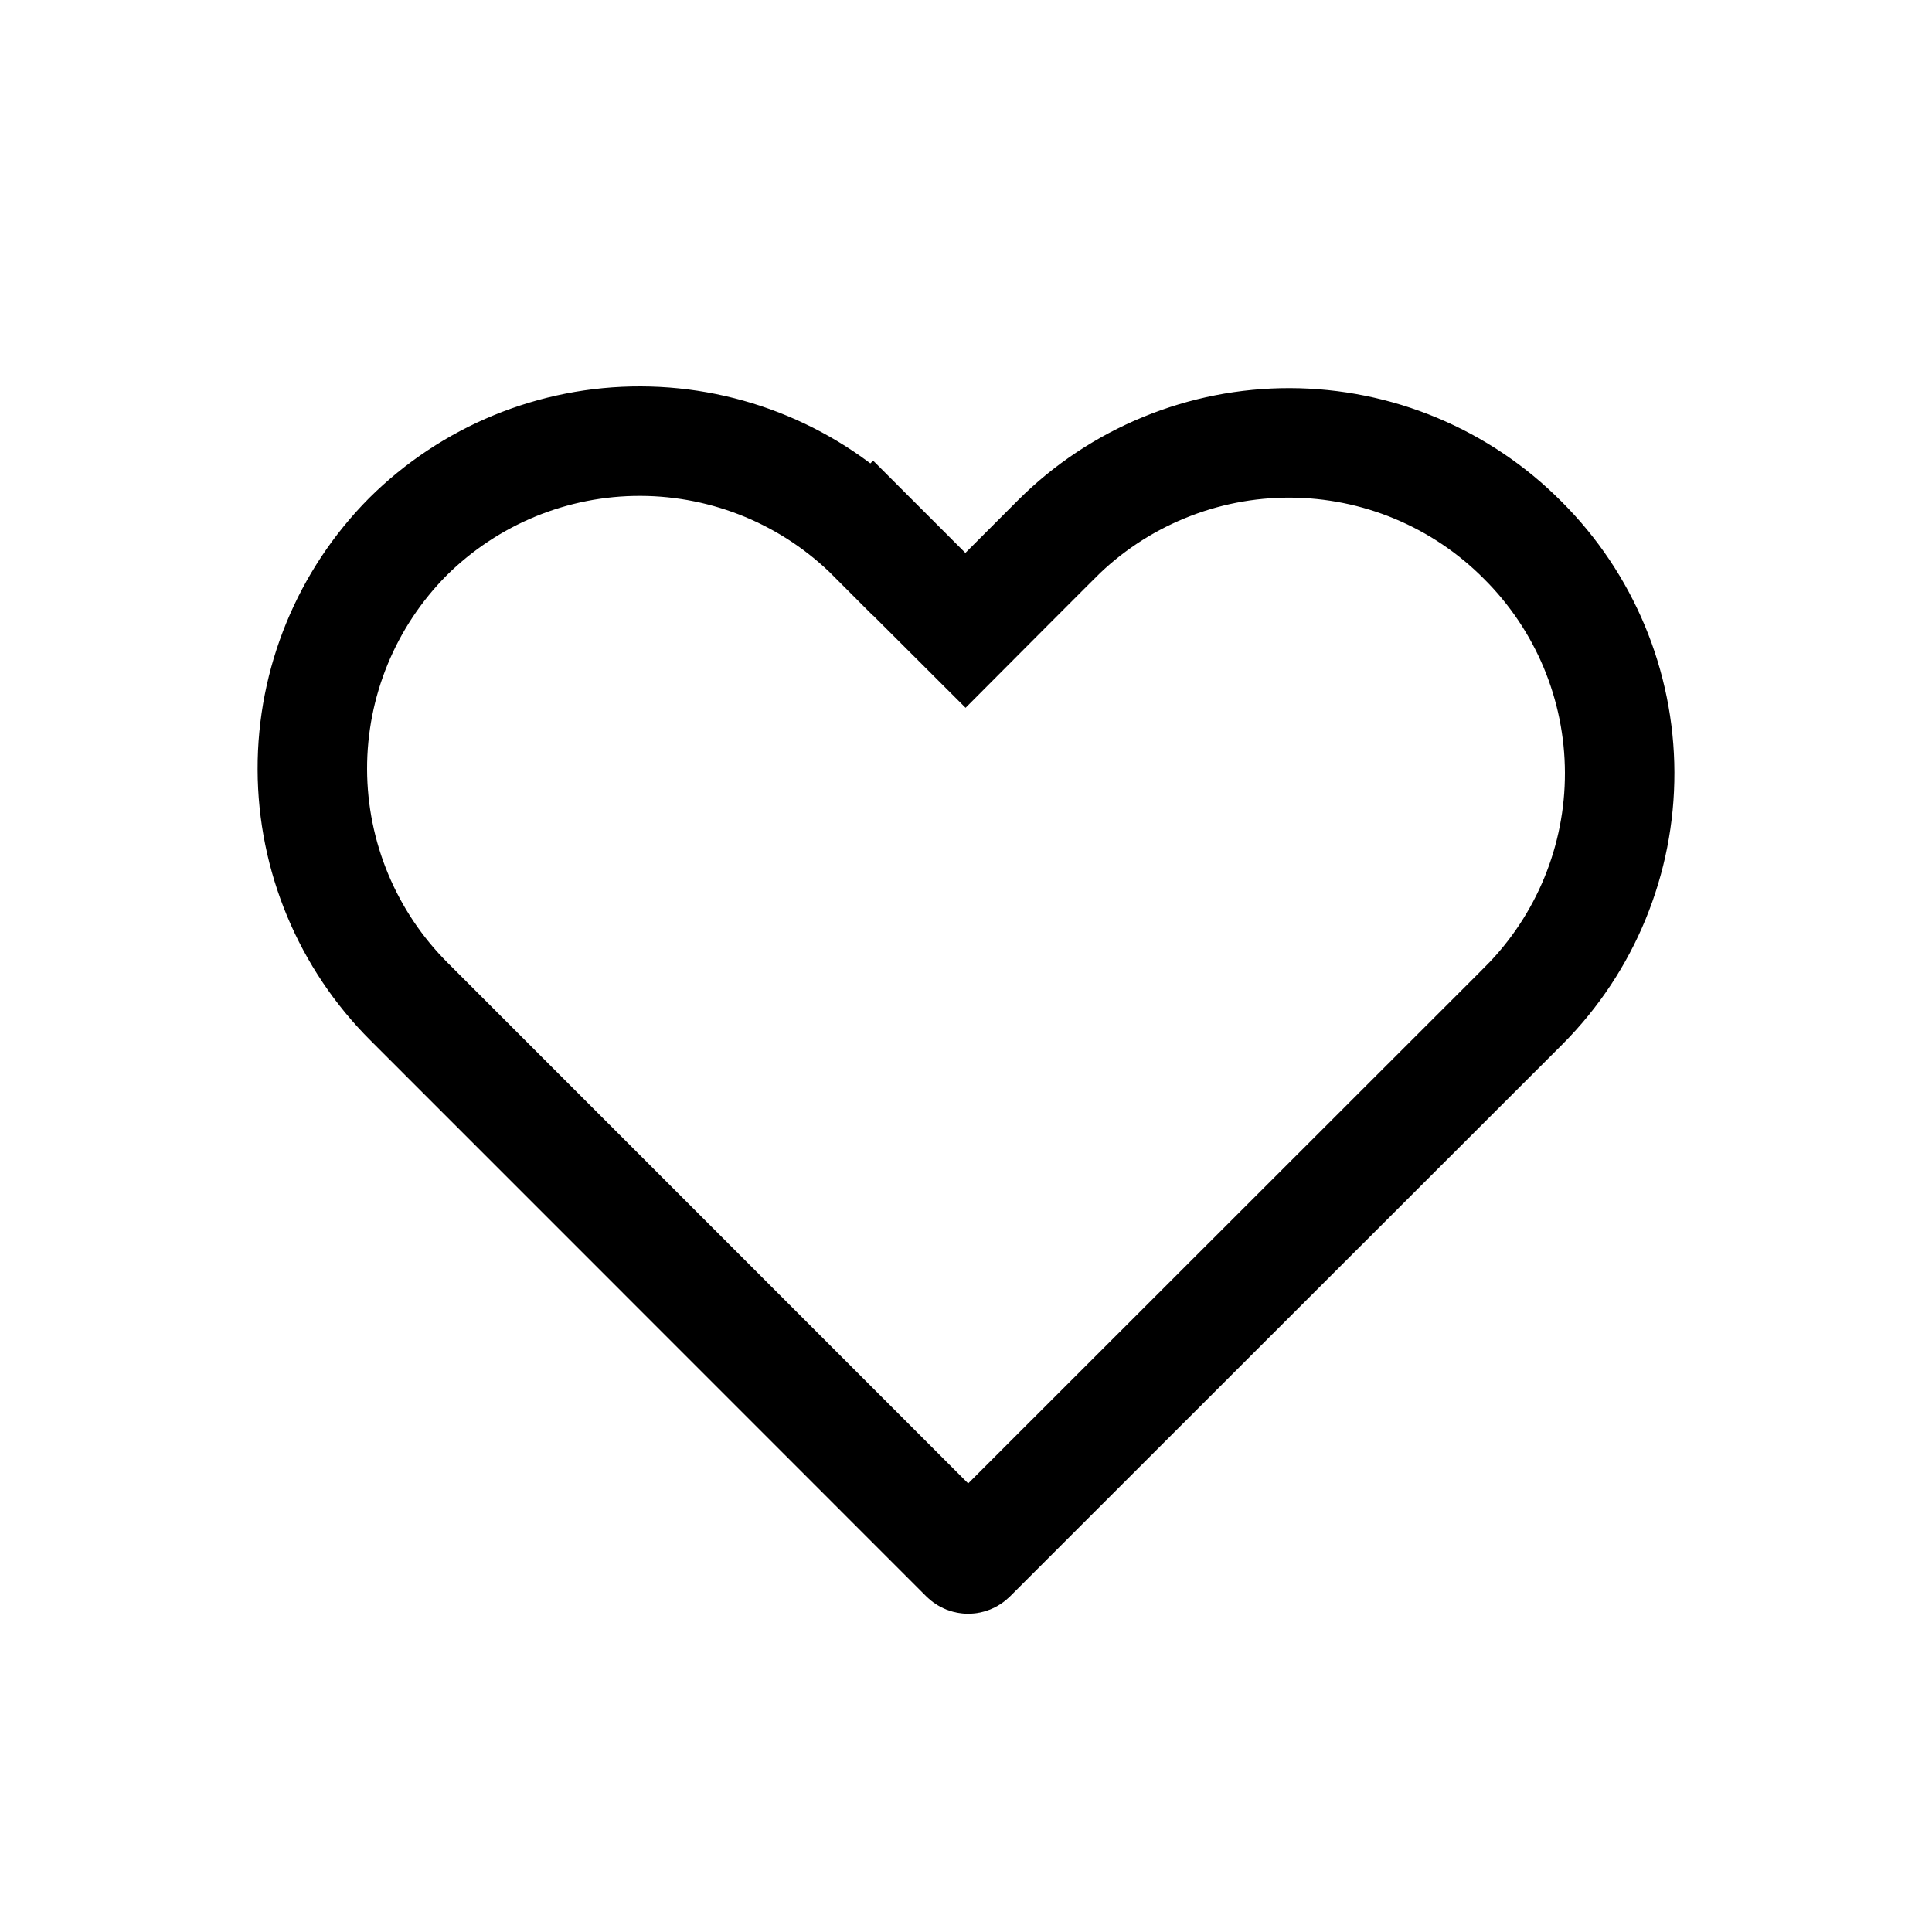
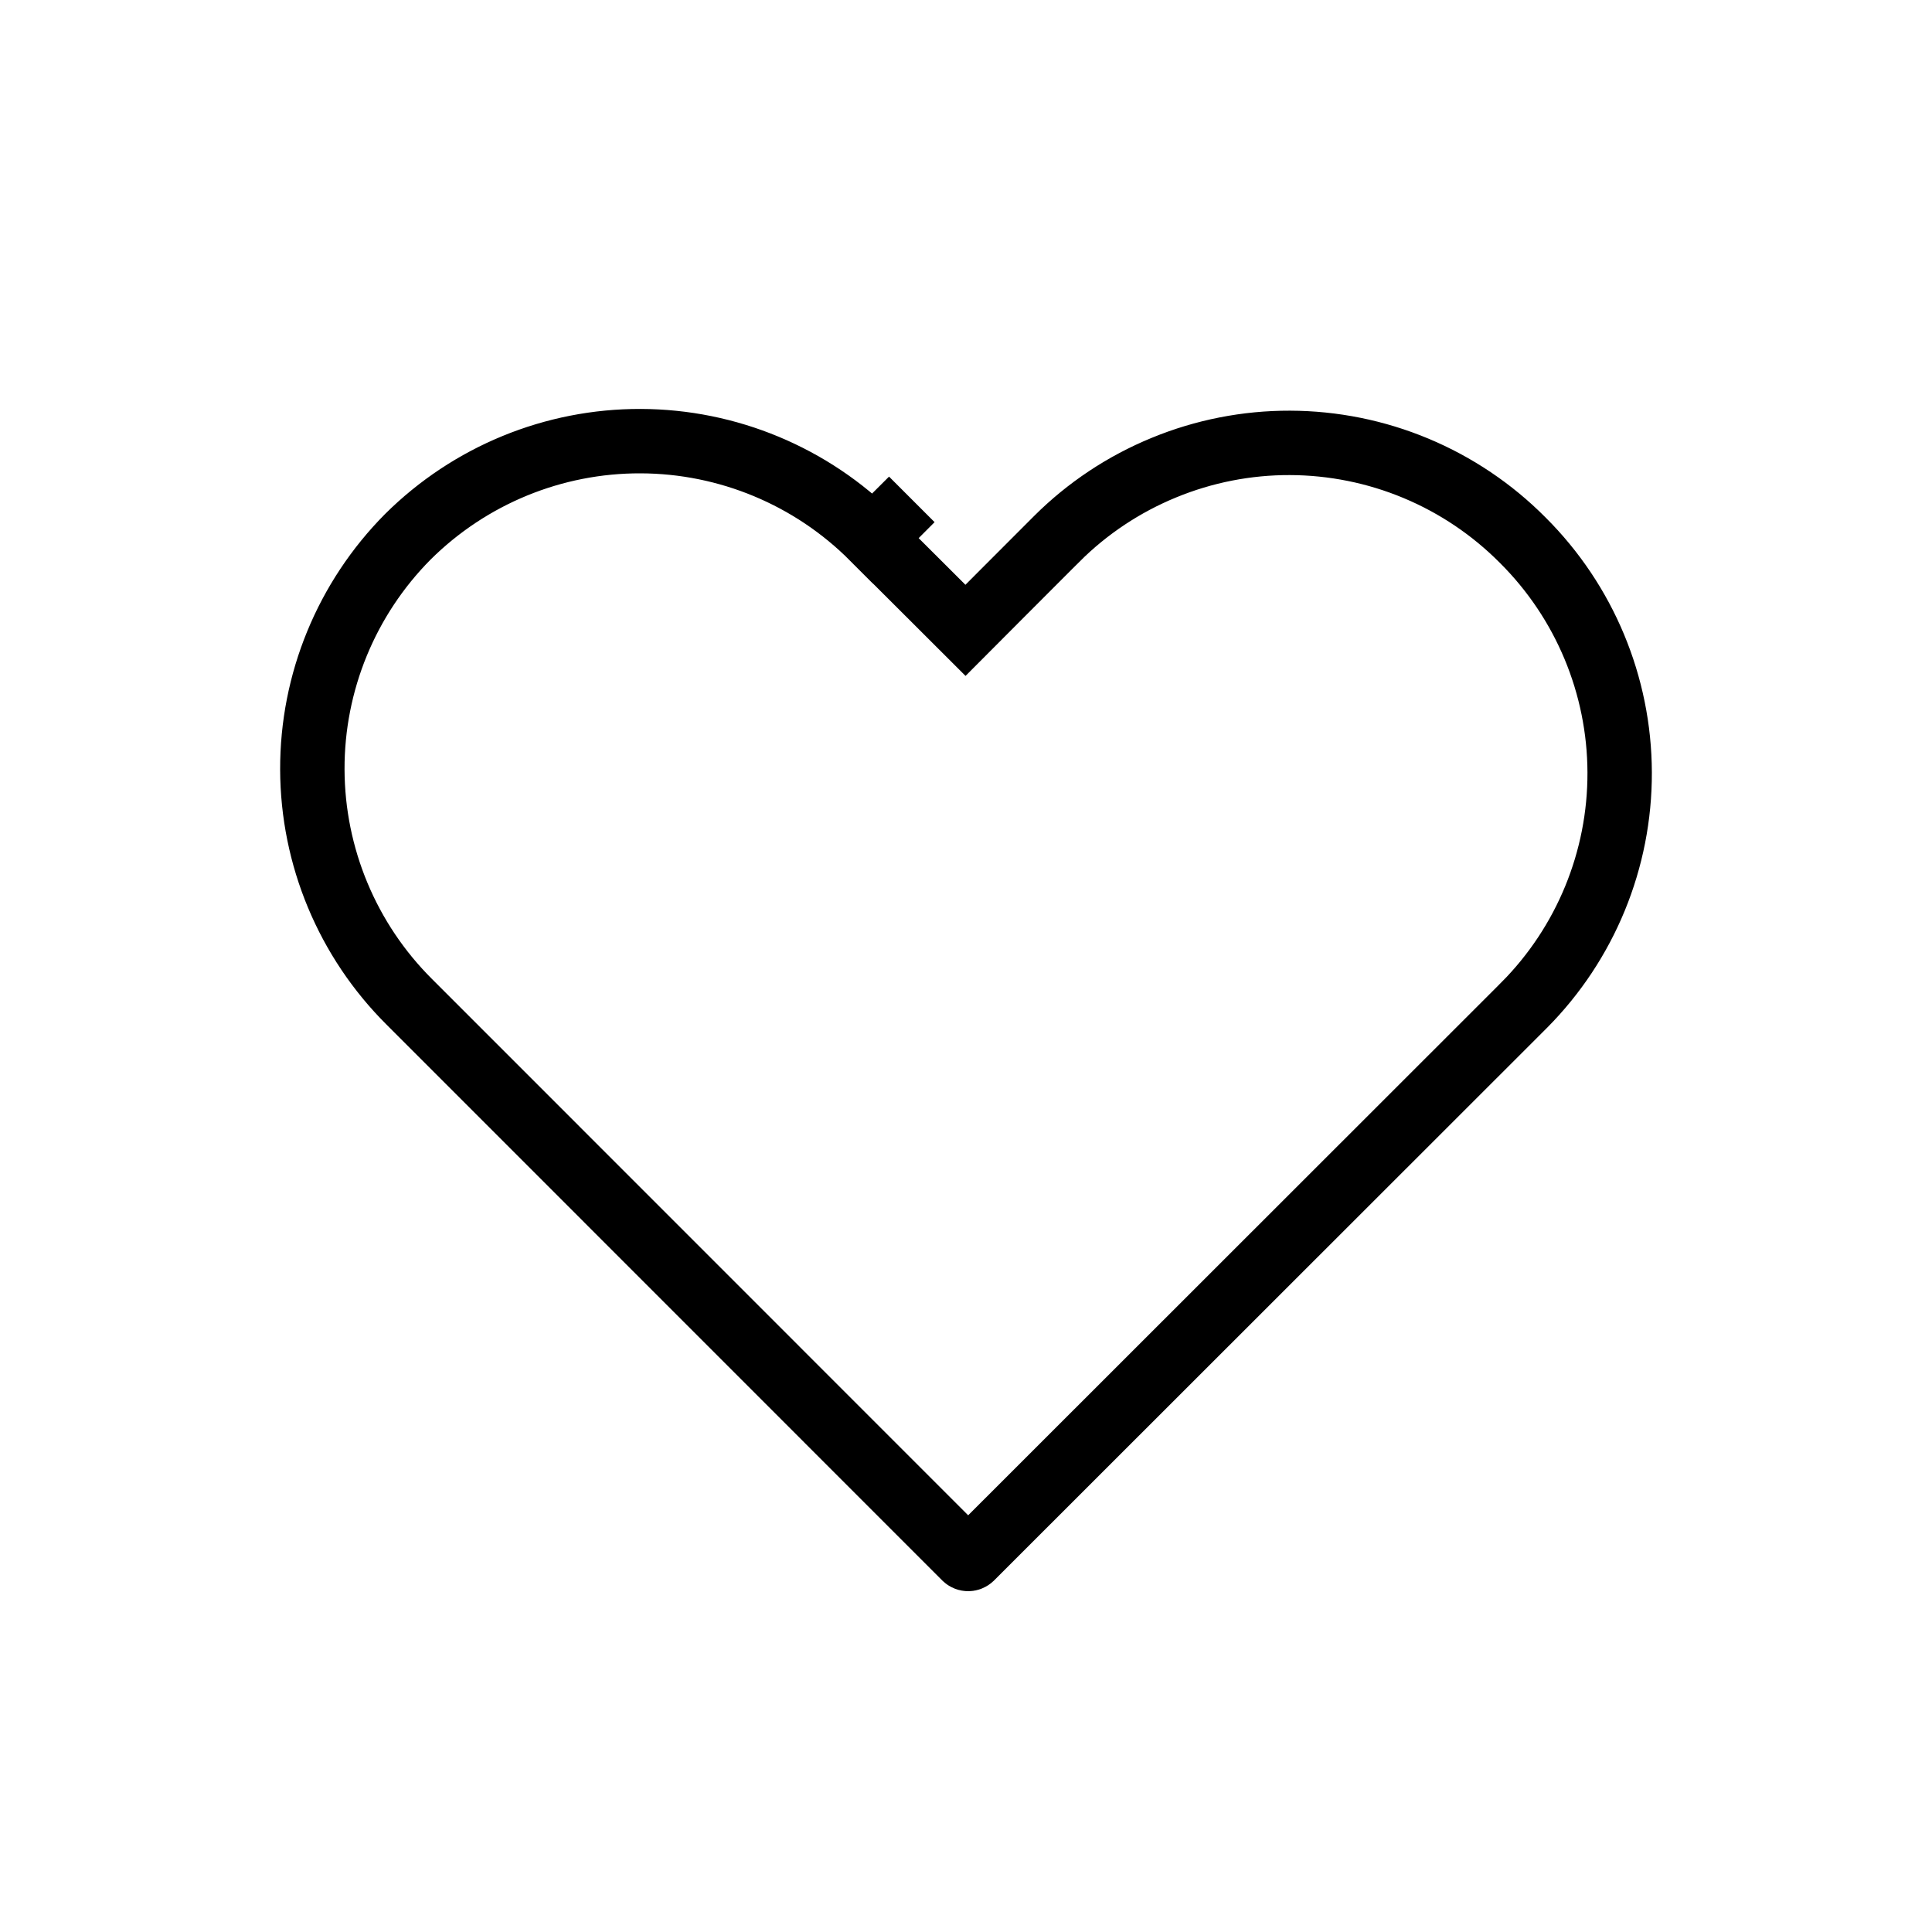
<svg xmlns="http://www.w3.org/2000/svg" width="30" height="30" viewBox="0 0 30 30" fill="none">
-   <path d="M6.334 8.334C7.295 7.38 8.594 6.846 9.948 6.85C11.302 6.854 12.6 7.395 13.556 8.355L14.158 7.755L13.558 8.357L14.39 9.187L14.992 9.788L15.592 9.186L16.41 8.367C16.41 8.366 16.41 8.366 16.411 8.366C16.886 7.892 17.451 7.517 18.072 7.262C18.693 7.006 19.358 6.875 20.03 6.877C20.702 6.879 21.367 7.013 21.987 7.272C22.607 7.531 23.169 7.909 23.643 8.386L23.646 8.389C24.605 9.344 25.146 10.641 25.15 11.995C25.154 13.349 24.62 14.649 23.666 15.609C23.666 15.61 23.665 15.61 23.665 15.61L15.081 24.189L15.081 24.189C15.068 24.201 15.051 24.208 15.034 24.208C15.016 24.208 14.999 24.201 14.986 24.189C14.986 24.189 14.986 24.189 14.986 24.189L6.356 15.557L6.355 15.556C5.395 14.6 4.854 13.302 4.85 11.948C4.846 10.594 5.38 9.295 6.334 8.334Z" stroke="black" stroke-width="1.7" />
+   <path d="M6.334 8.334C7.295 7.38 8.594 6.846 9.948 6.85C11.302 6.854 12.6 7.395 13.556 8.355L14.158 7.755L13.558 8.357L14.39 9.187L14.992 9.788L15.592 9.186L16.41 8.367C16.41 8.366 16.41 8.366 16.411 8.366C16.886 7.892 17.451 7.517 18.072 7.262C18.693 7.006 19.358 6.875 20.03 6.877C20.702 6.879 21.367 7.013 21.987 7.272C22.607 7.531 23.169 7.909 23.643 8.386L23.646 8.389C24.605 9.344 25.146 10.641 25.15 11.995C25.154 13.349 24.62 14.649 23.666 15.609C23.666 15.61 23.665 15.61 23.665 15.61L15.081 24.189L15.081 24.189C15.068 24.201 15.051 24.208 15.034 24.208C15.016 24.208 14.999 24.201 14.986 24.189C14.986 24.189 14.986 24.189 14.986 24.189L6.356 15.557L6.355 15.556C5.395 14.6 4.854 13.302 4.85 11.948C4.846 10.594 5.38 9.295 6.334 8.334Z" stroke="black" strokeWidth="1.7" />
</svg>
